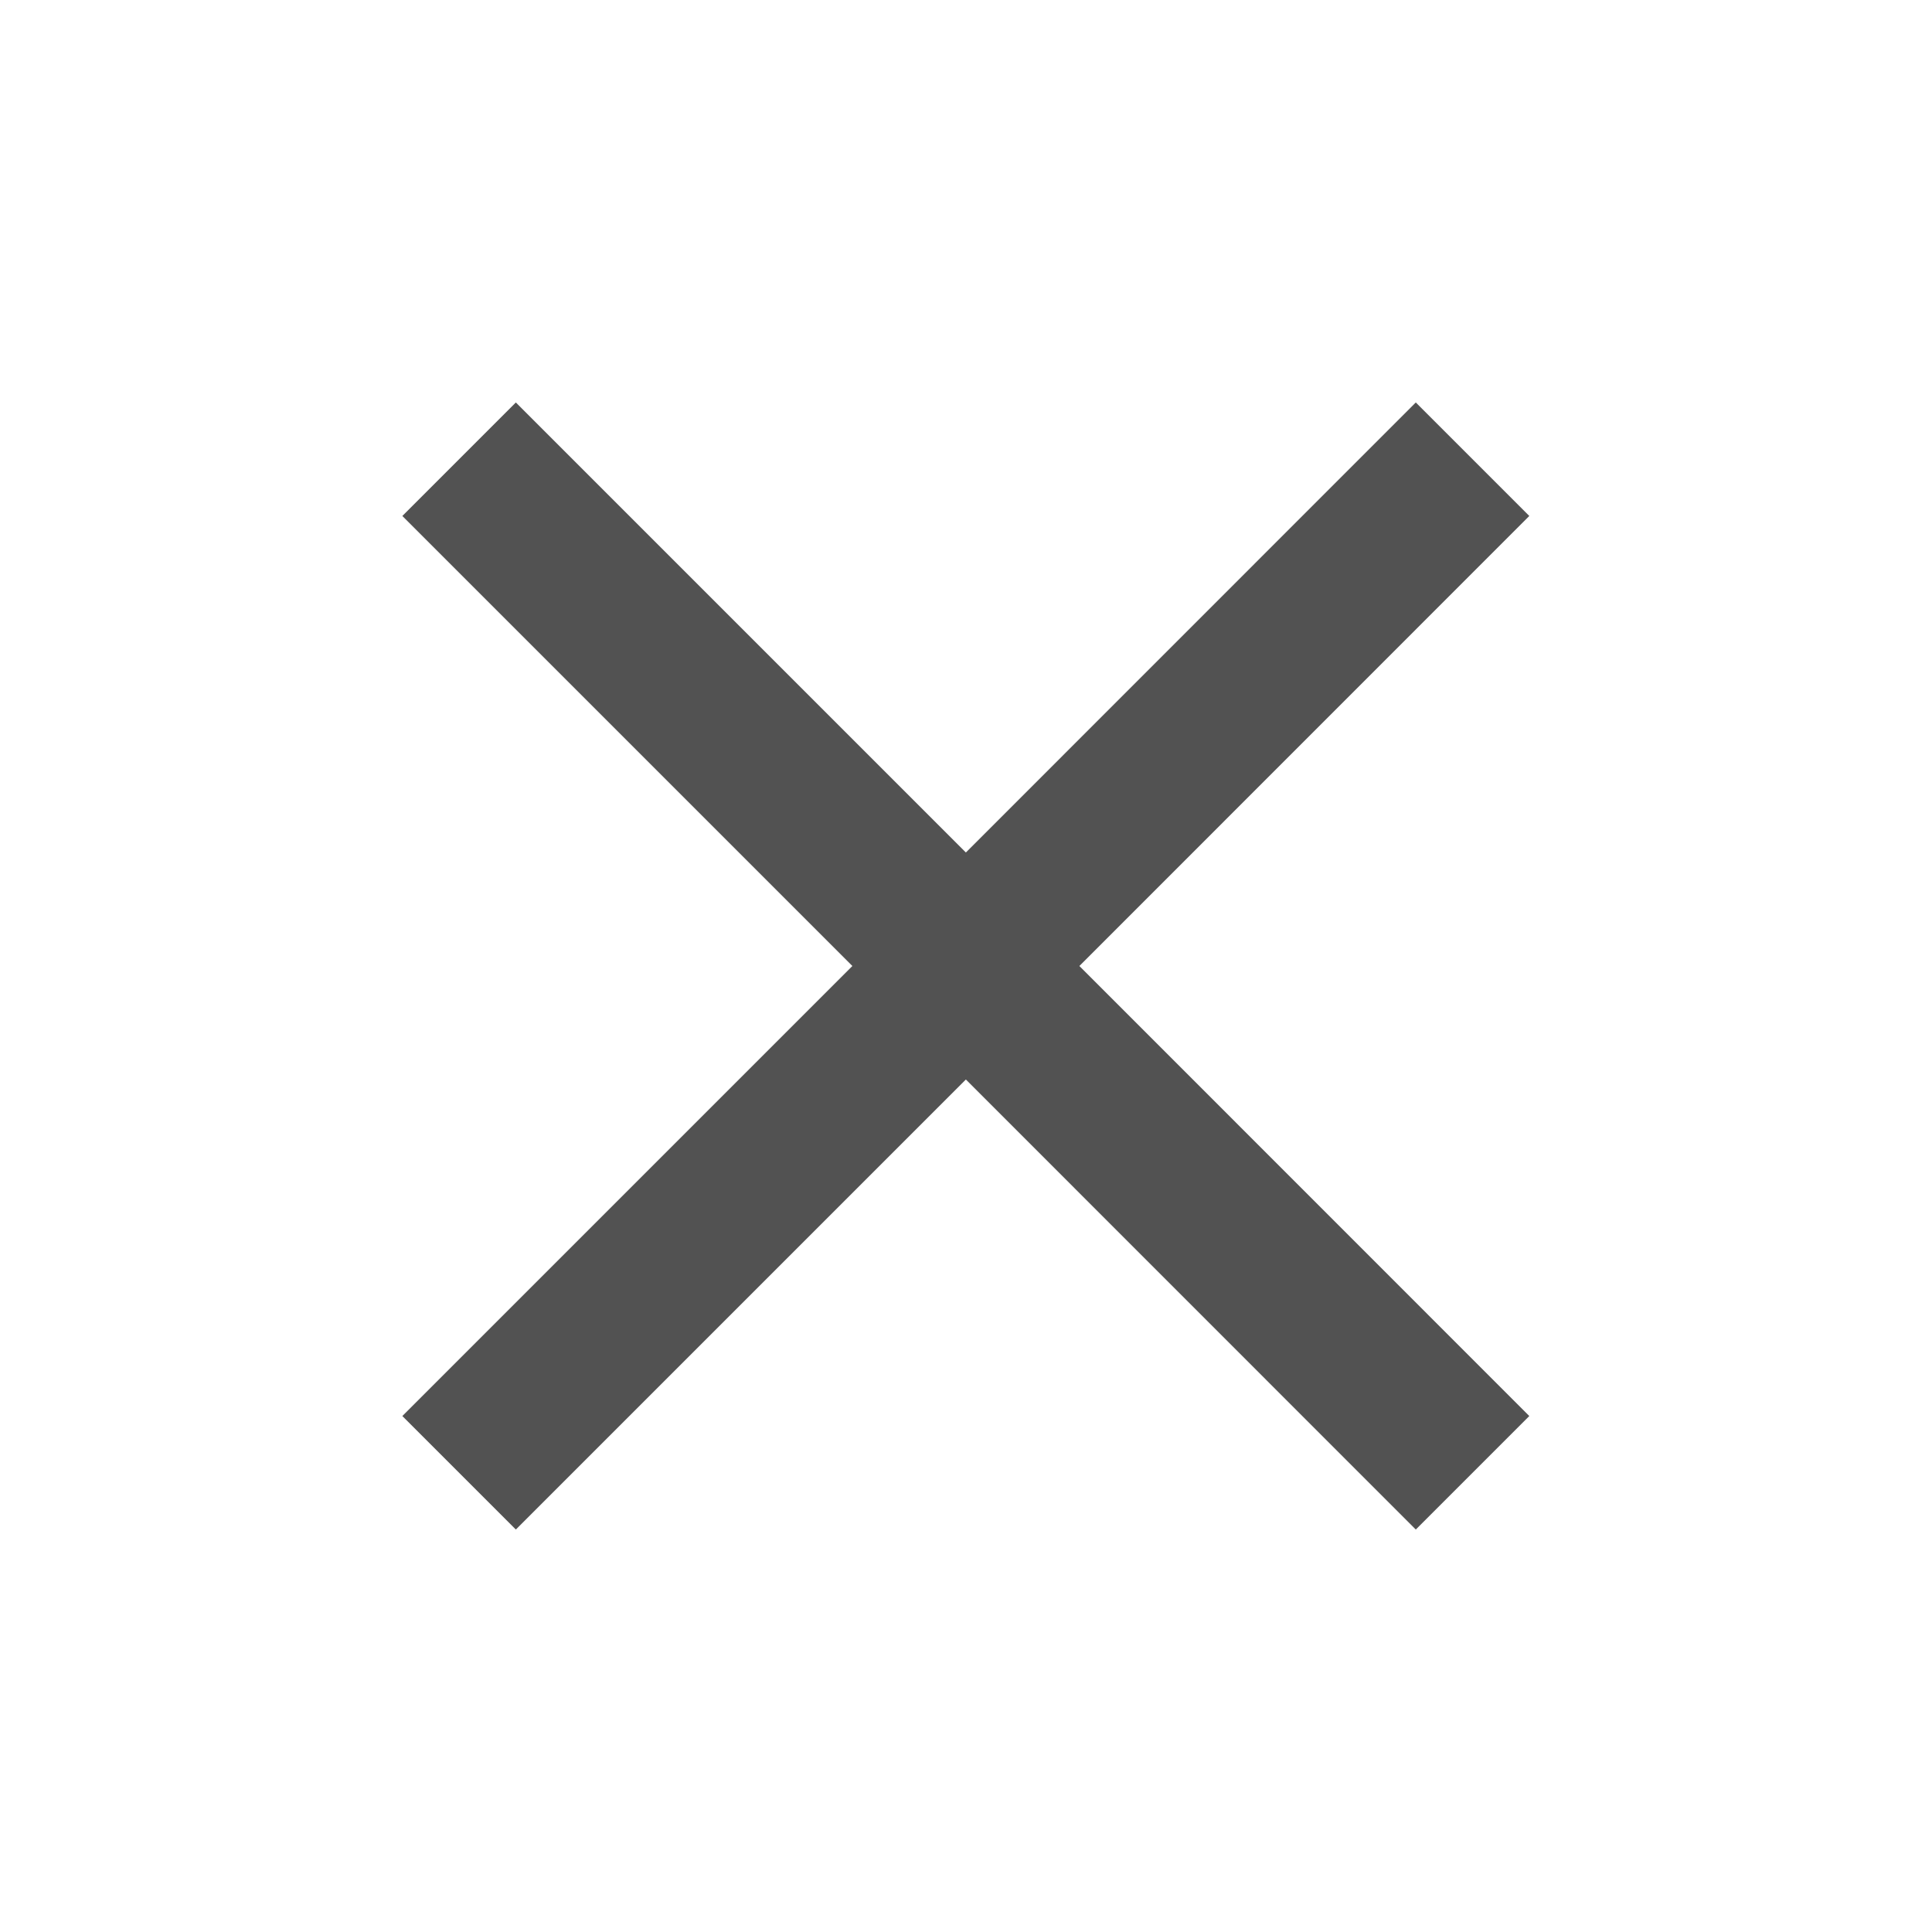
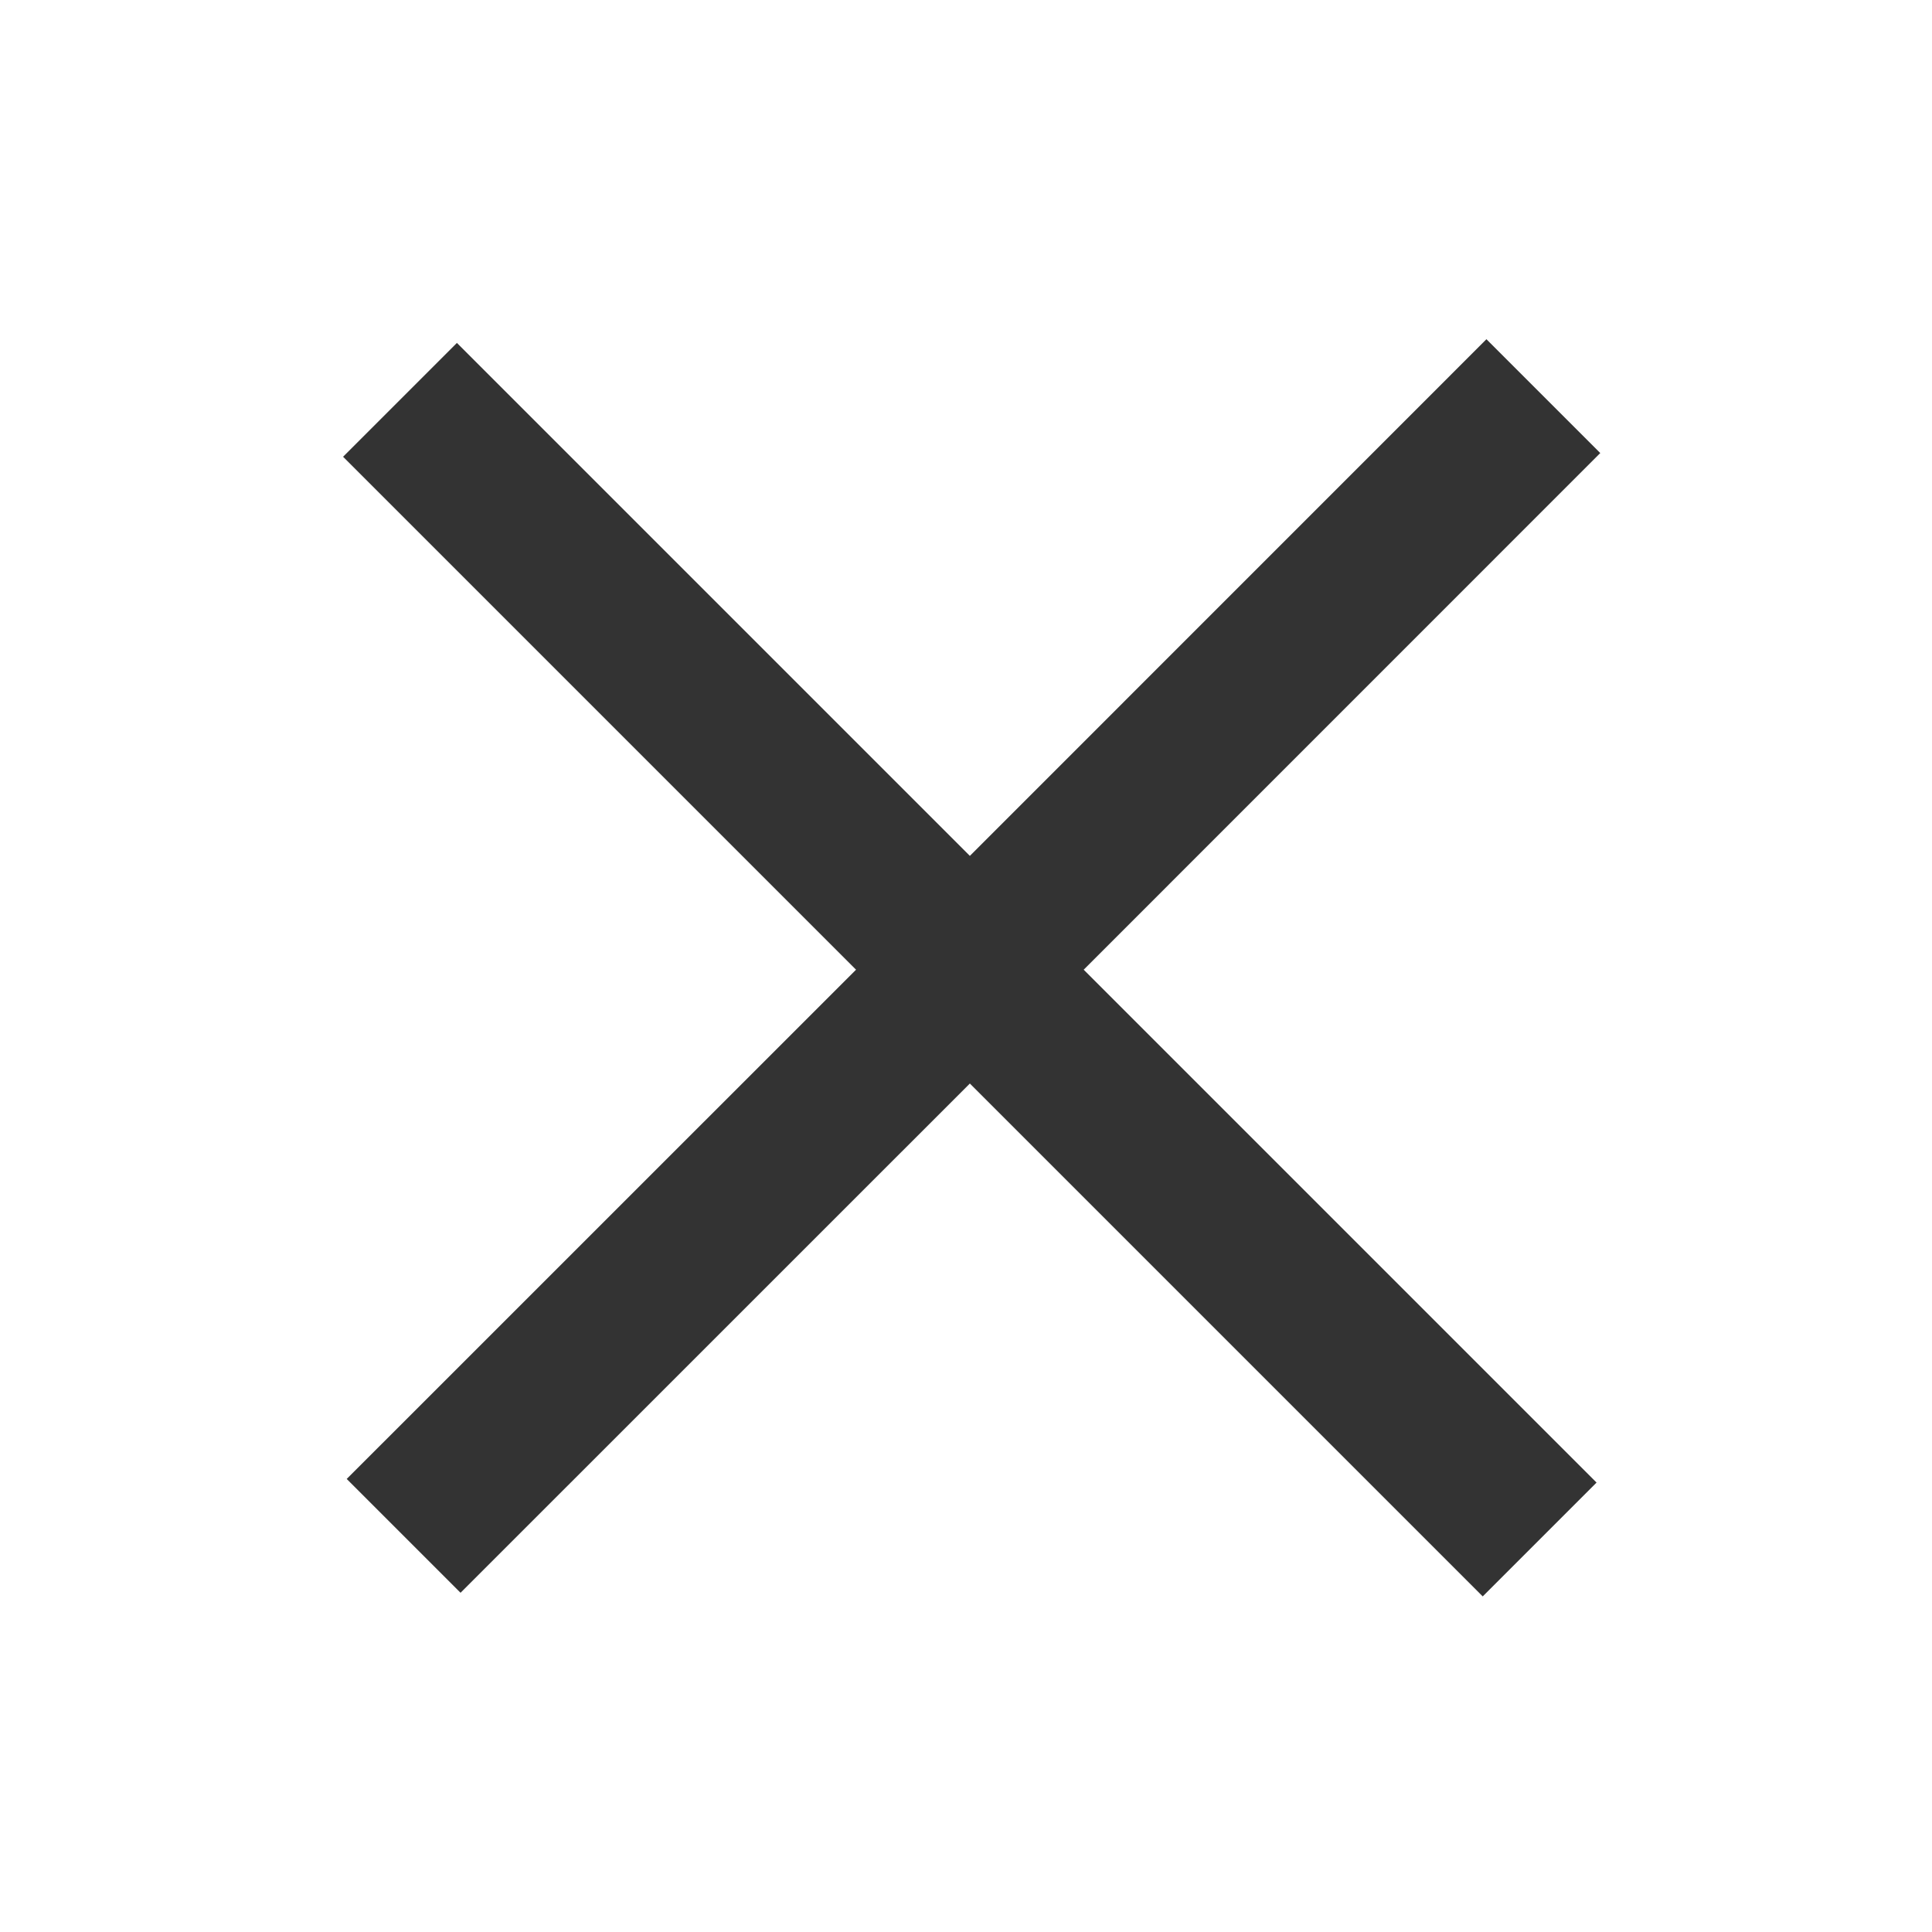
- <svg xmlns="http://www.w3.org/2000/svg" width="16" height="16" viewBox="0 0 16 16" fill="none">
-   <path d="M12.665 4.273L11.725 3.333L7.999 7.06L4.272 3.333L3.332 4.273L7.059 8L3.332 11.727L4.272 12.667L7.999 8.94L11.725 12.667L12.665 11.727L8.939 8L12.665 4.273Z" fill="#525252" />
+ <svg xmlns="http://www.w3.org/2000/svg" width="24" height="24" viewBox="0 0 24 24" fill="none">
+   <path d="M13.462 12.046L19.833 18.417L18.419 19.831L12.048 13.46L5.721 19.786L4.307 18.372L10.634 12.046L4.262 5.674L5.676 4.26L12.048 10.632L18.465 4.214L19.879 5.628L13.462 12.046Z" fill="#333333" />
</svg>
